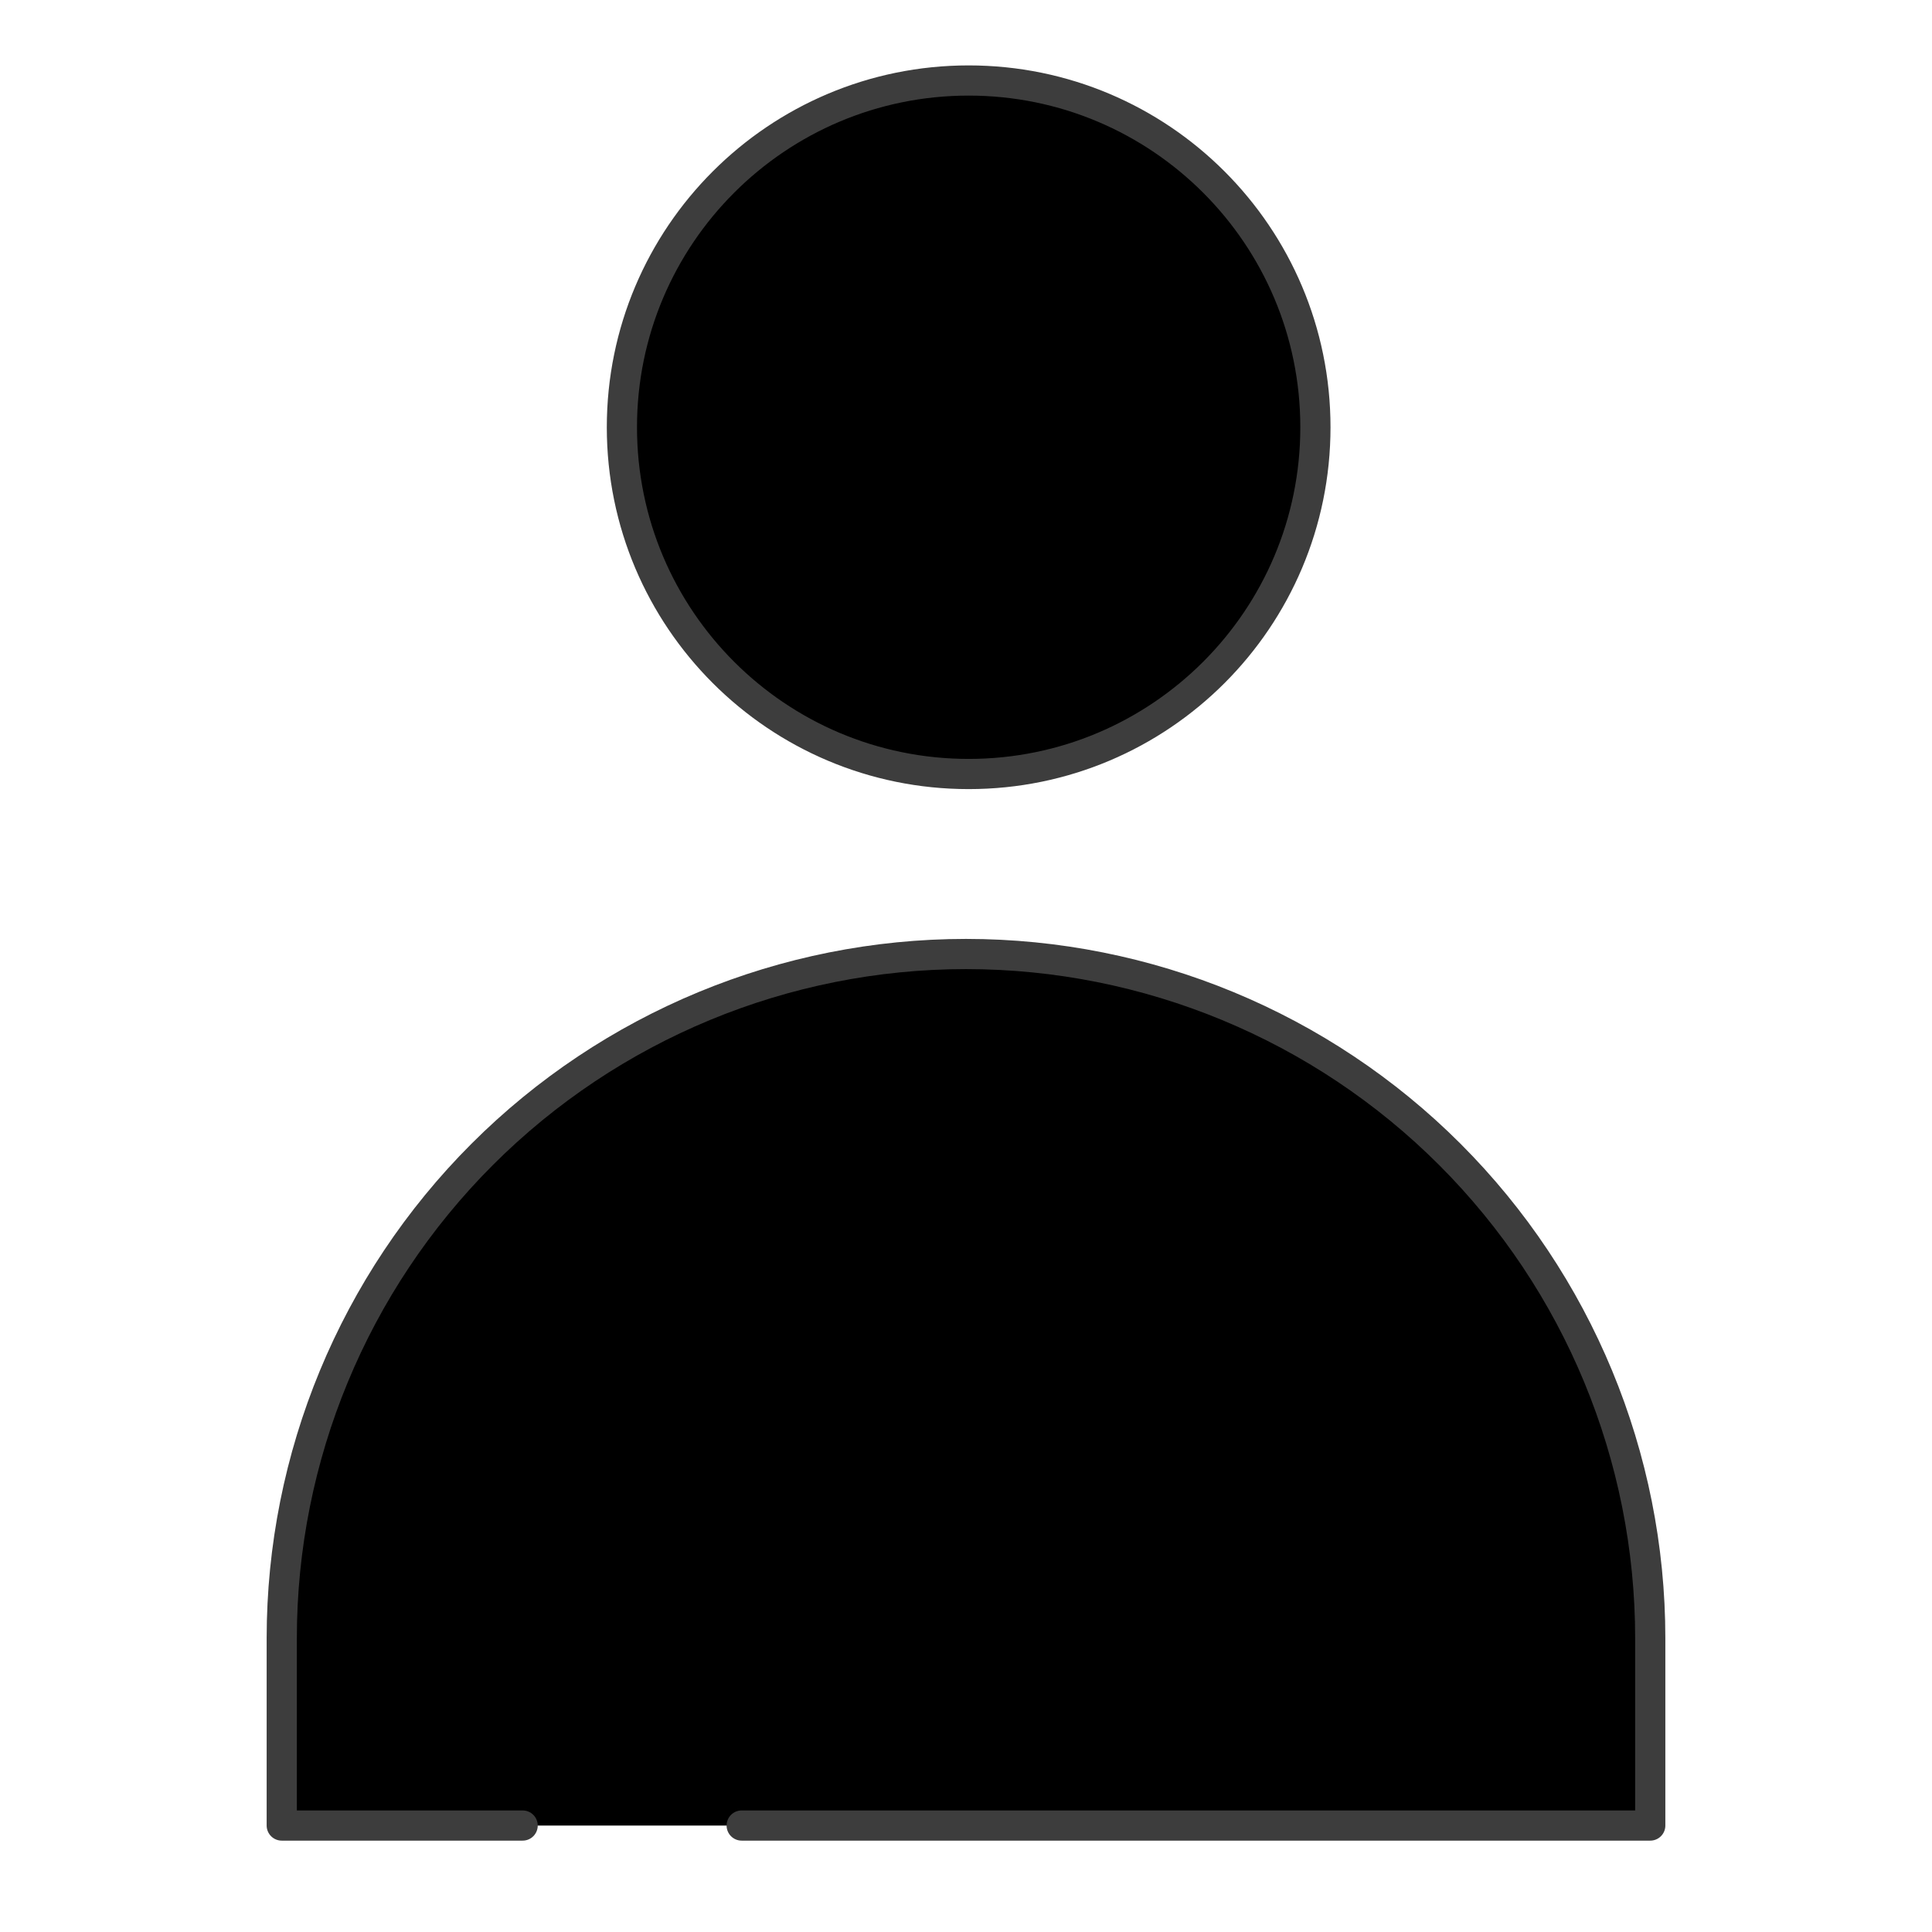
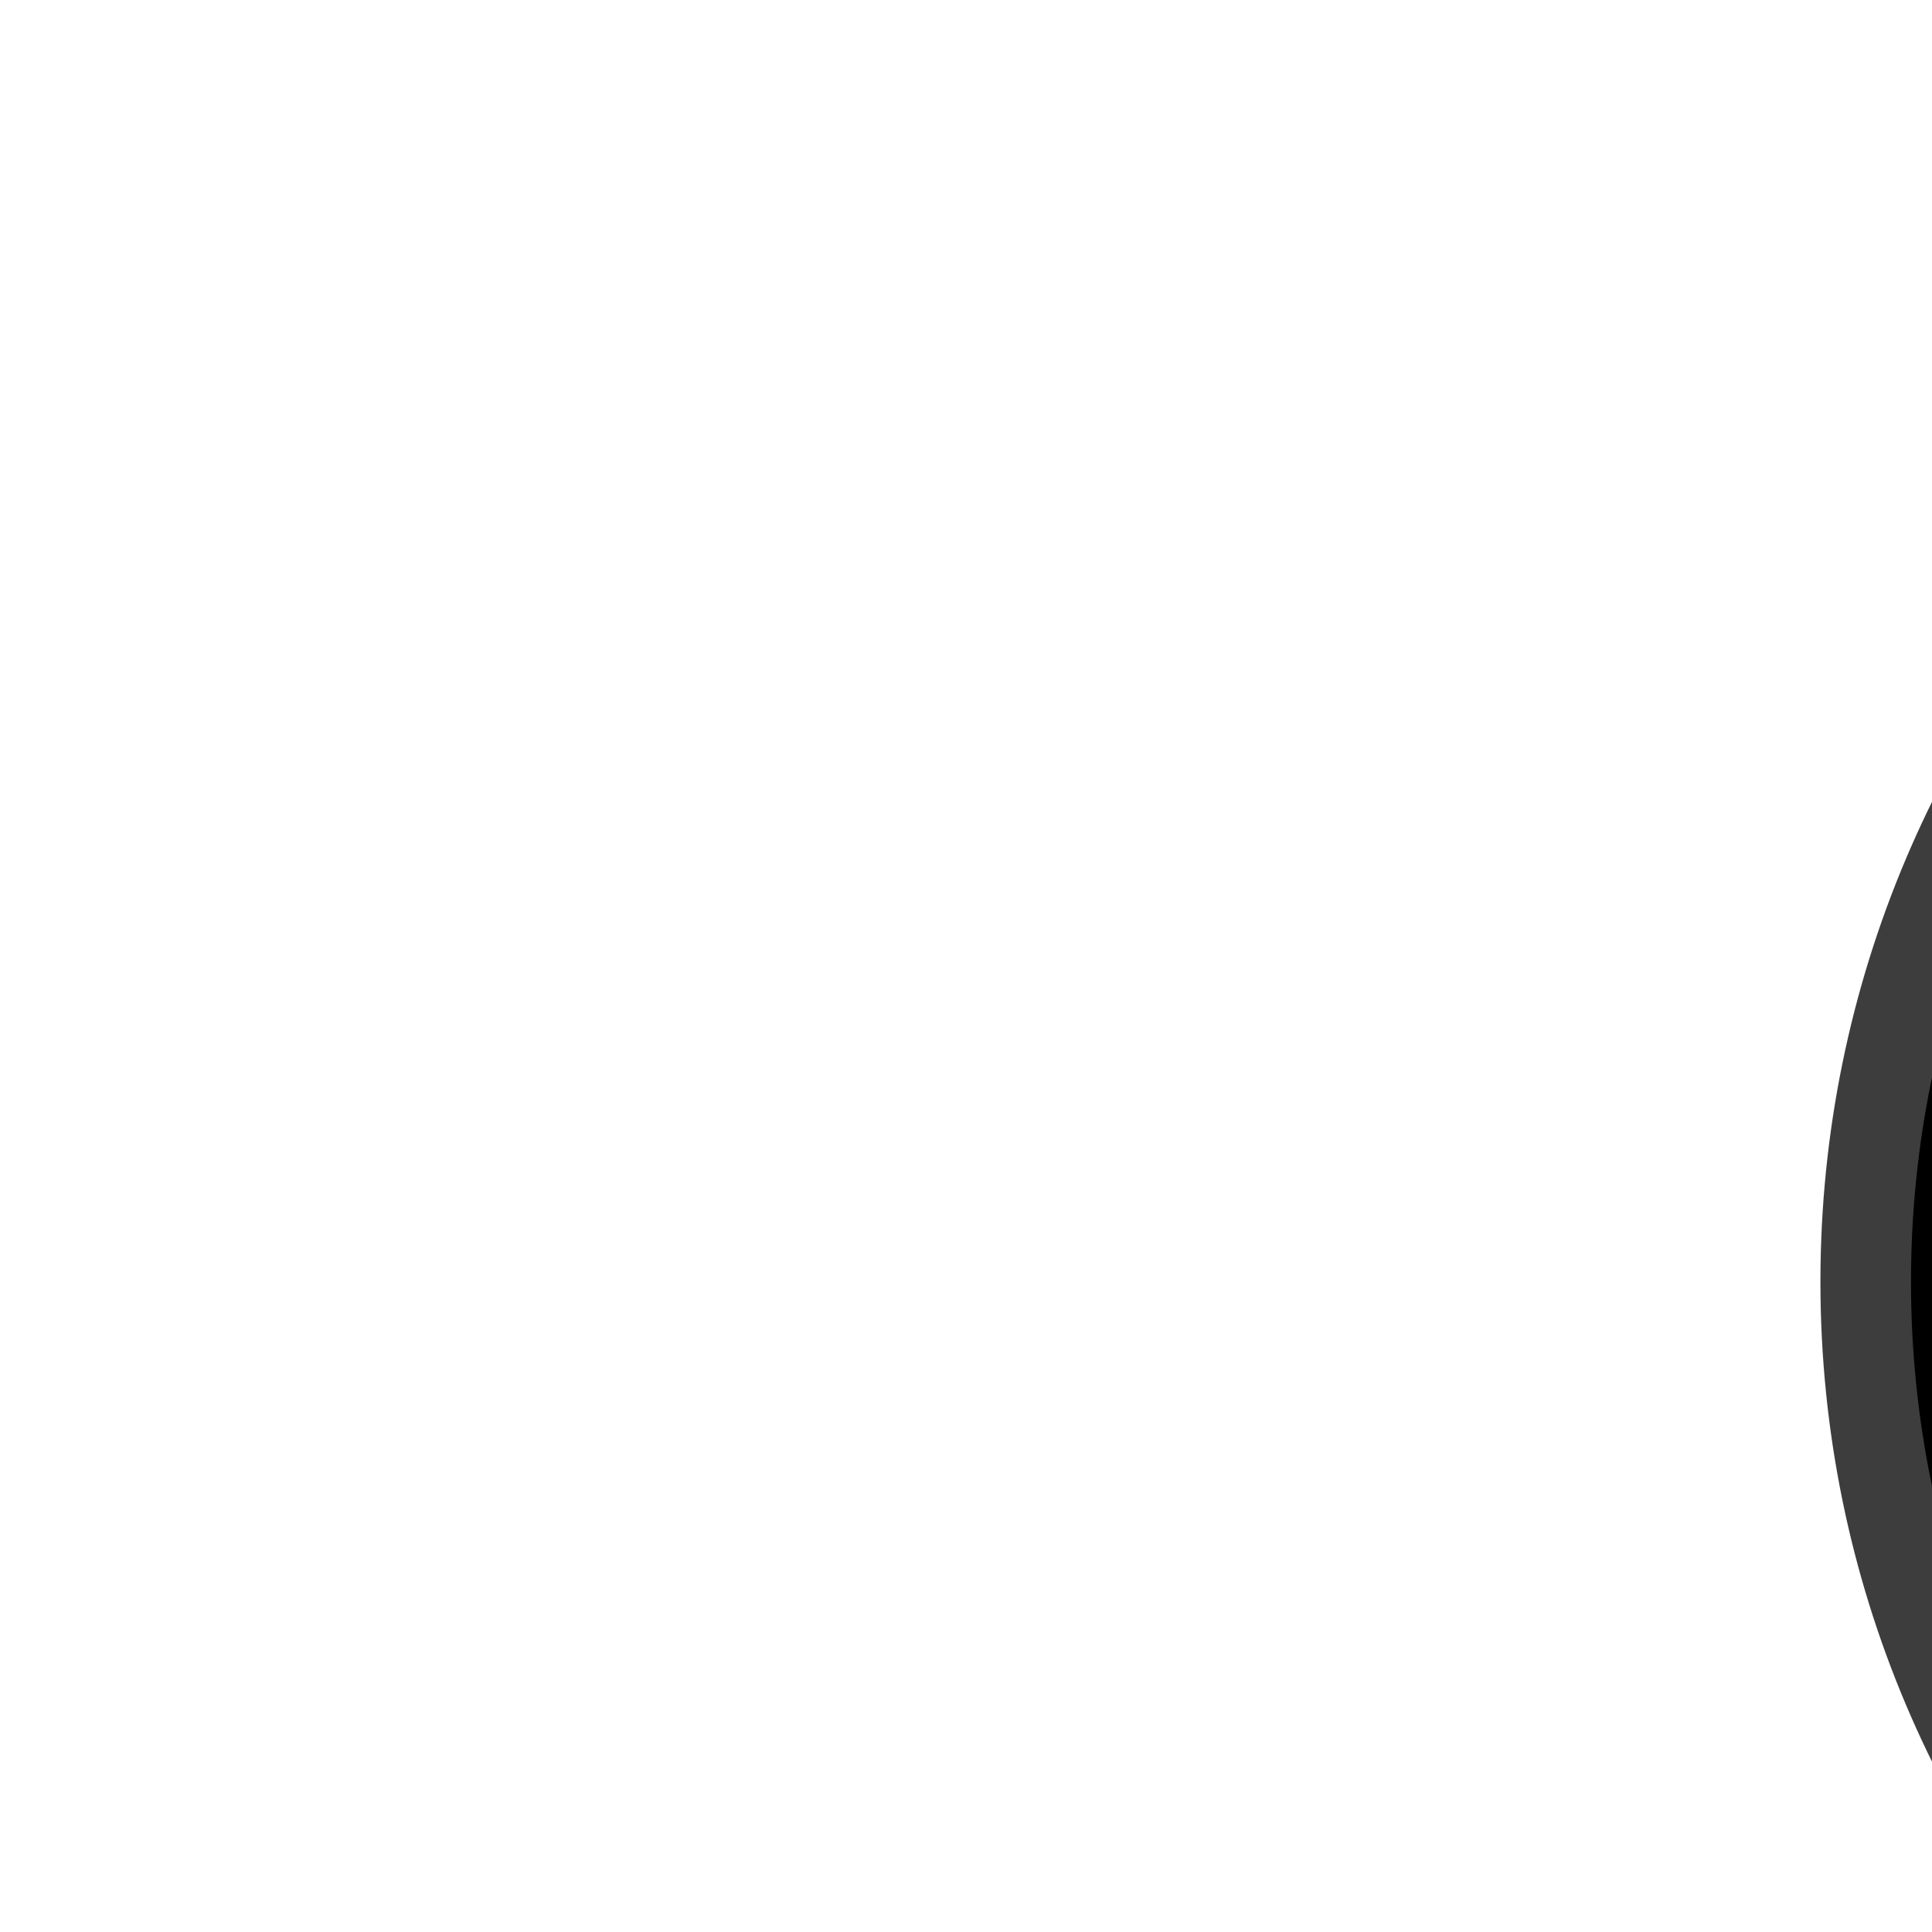
- <svg xmlns="http://www.w3.org/2000/svg" width="48" height="48" viewBox="0 0 48 48" fill="currentColor">
-   <path d="M24.066 19.23C28.824 19.23 32.681 15.373 32.681 10.615C32.681 5.857 28.824 2 24.066 2C19.308 2 15.451 5.857 15.451 10.615C15.451 15.373 19.308 19.23 24.066 19.23Z" stroke="#3D3D3D" stroke-width="0.75" stroke-linecap="round" stroke-linejoin="round" />
-   <path d="M12.985 45.355H7V40.702C7 36.194 8.791 31.869 11.979 28.681C15.167 25.493 19.491 23.702 24 23.702V23.702C28.509 23.702 32.833 25.493 36.021 28.681C39.209 31.869 41 36.194 41 40.702V45.355H18.427" stroke="#3D3D3D" stroke-width="0.75" stroke-linecap="round" stroke-linejoin="round" />
+ <svg xmlns="http://www.w3.org/2000/svg" width="16" height="16" fill="currentColor" class="si si-User_stroke" viewBox="0 0 16 16">
+   <path stroke="#3D3D3D" stroke-linecap="round" stroke-linejoin="round" stroke-width=".75" d="M24.066 19.23a8.615 8.615 0 1 0 0-17.23 8.615 8.615 0 0 0 0 17.23M12.985 45.355H7v-4.653a17 17 0 0 1 17-17v0a17 17 0 0 1 17 17v4.653H18.427" />
</svg>
